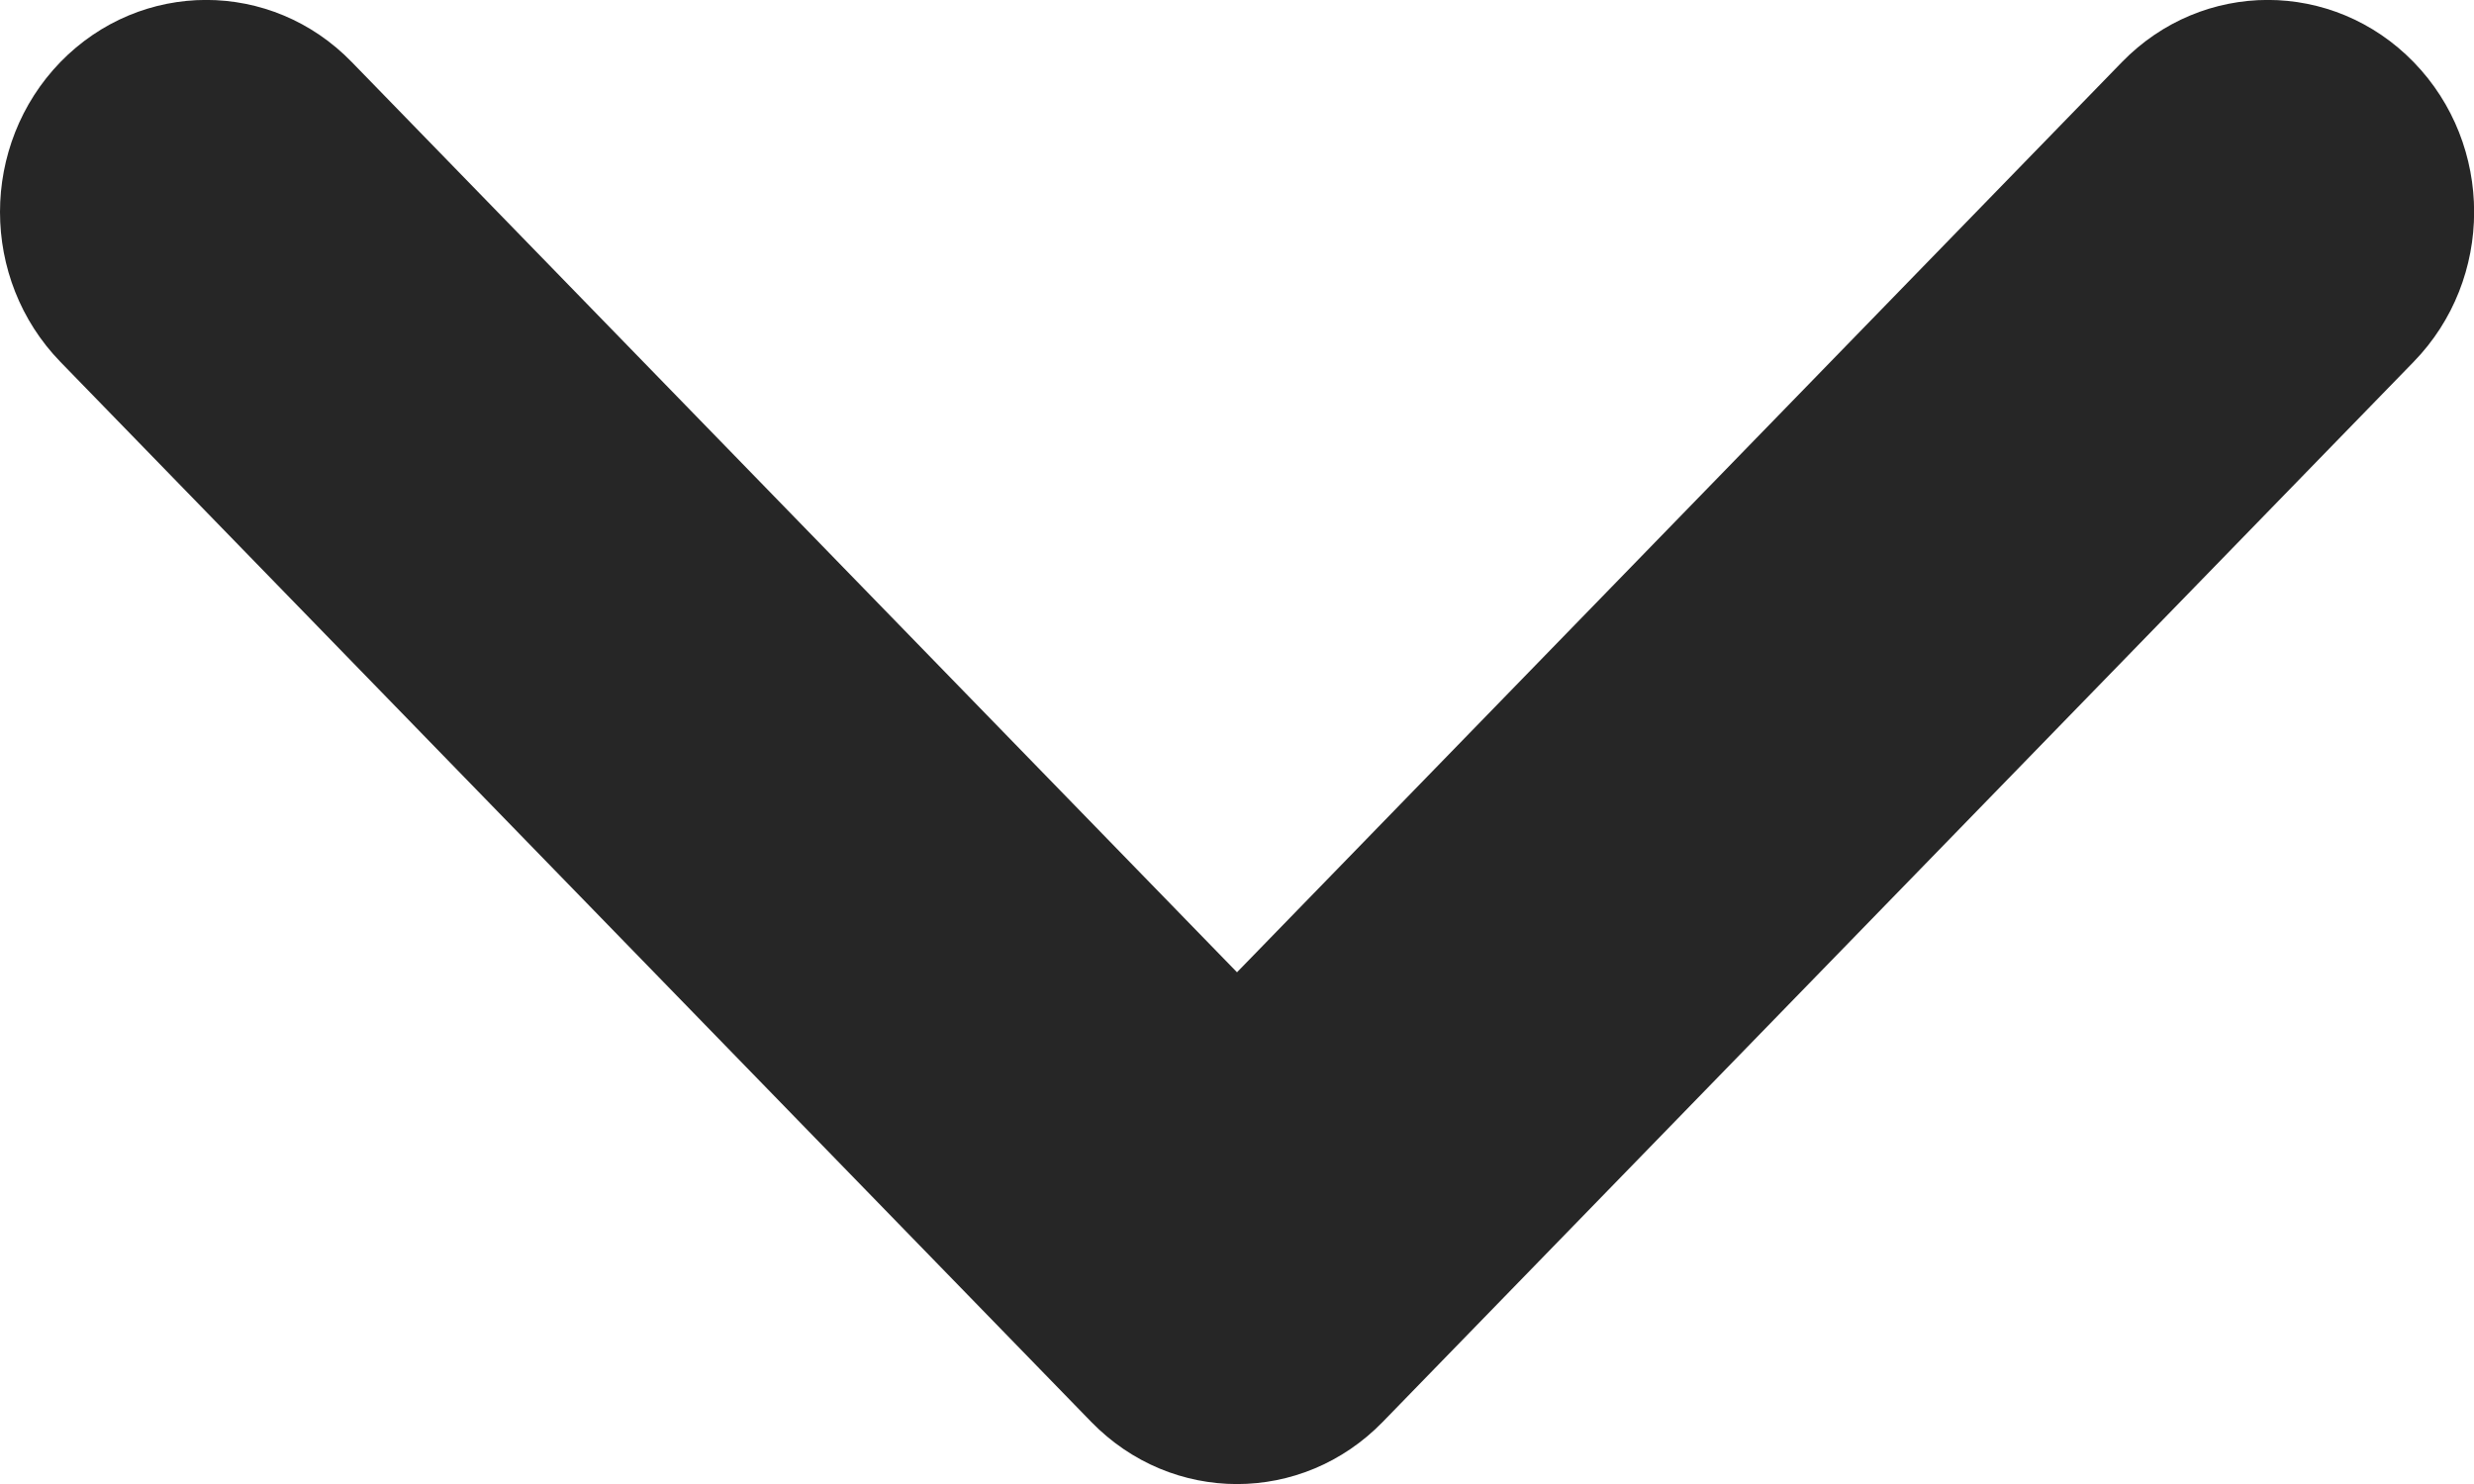
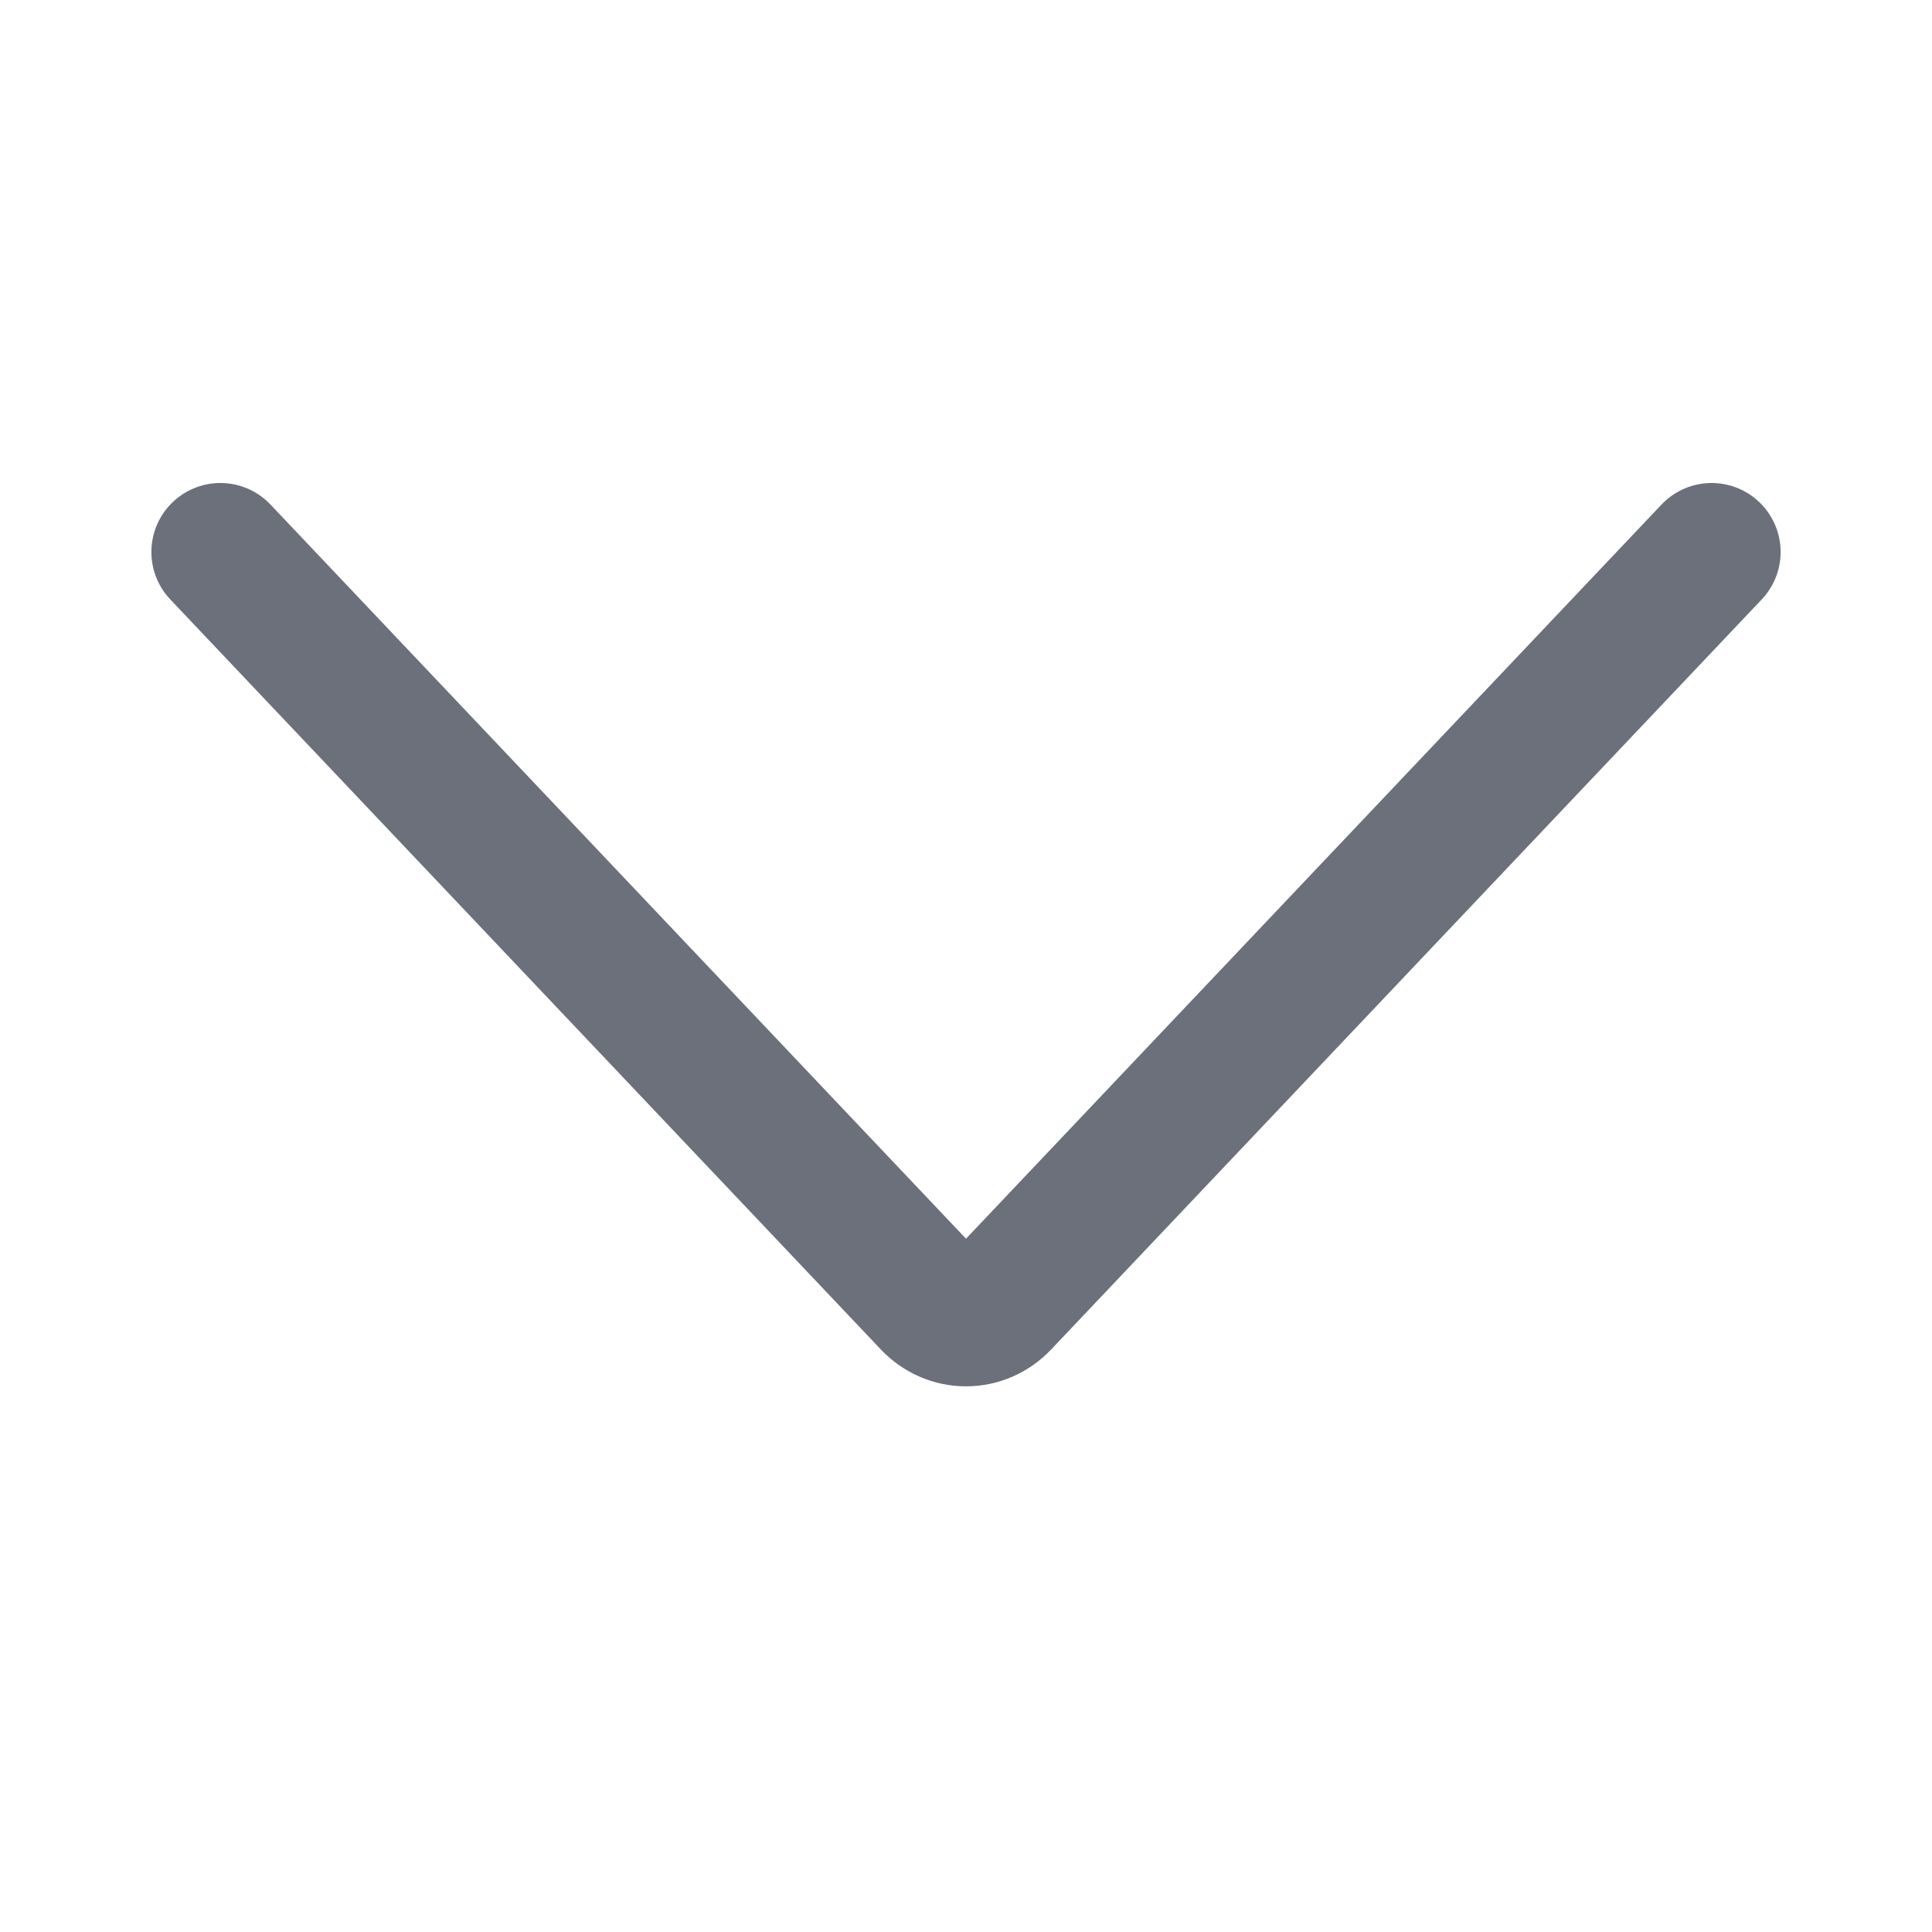
- <svg xmlns="http://www.w3.org/2000/svg" width="10" height="6" viewBox="0 0 10 6" fill="none">
-   <path fill-rule="evenodd" clip-rule="evenodd" d="M0 0.857C0 0.638 0.082 0.418 0.244 0.251C0.57 -0.084 1.097 -0.084 1.422 0.251L5 3.931L8.577 0.251C8.903 -0.084 9.43 -0.084 9.756 0.251C10.082 0.586 10.082 1.128 9.756 1.463L5.589 5.749C5.263 6.084 4.737 6.084 4.411 5.749L0.244 1.463C0.082 1.296 0 1.077 0 0.857Z" fill="#262626" />
+ <svg xmlns="http://www.w3.org/2000/svg" width="14" height="14" viewBox="0 0 14 14" fill="none">
+   <path d="M12.403 4L7.255 9.434C7.187 9.506 7.096 9.546 7 9.546C6.904 9.546 6.813 9.506 6.745 9.434L1.597 4" stroke="#6B707B" stroke-linecap="round" stroke-linejoin="round" />
</svg>
